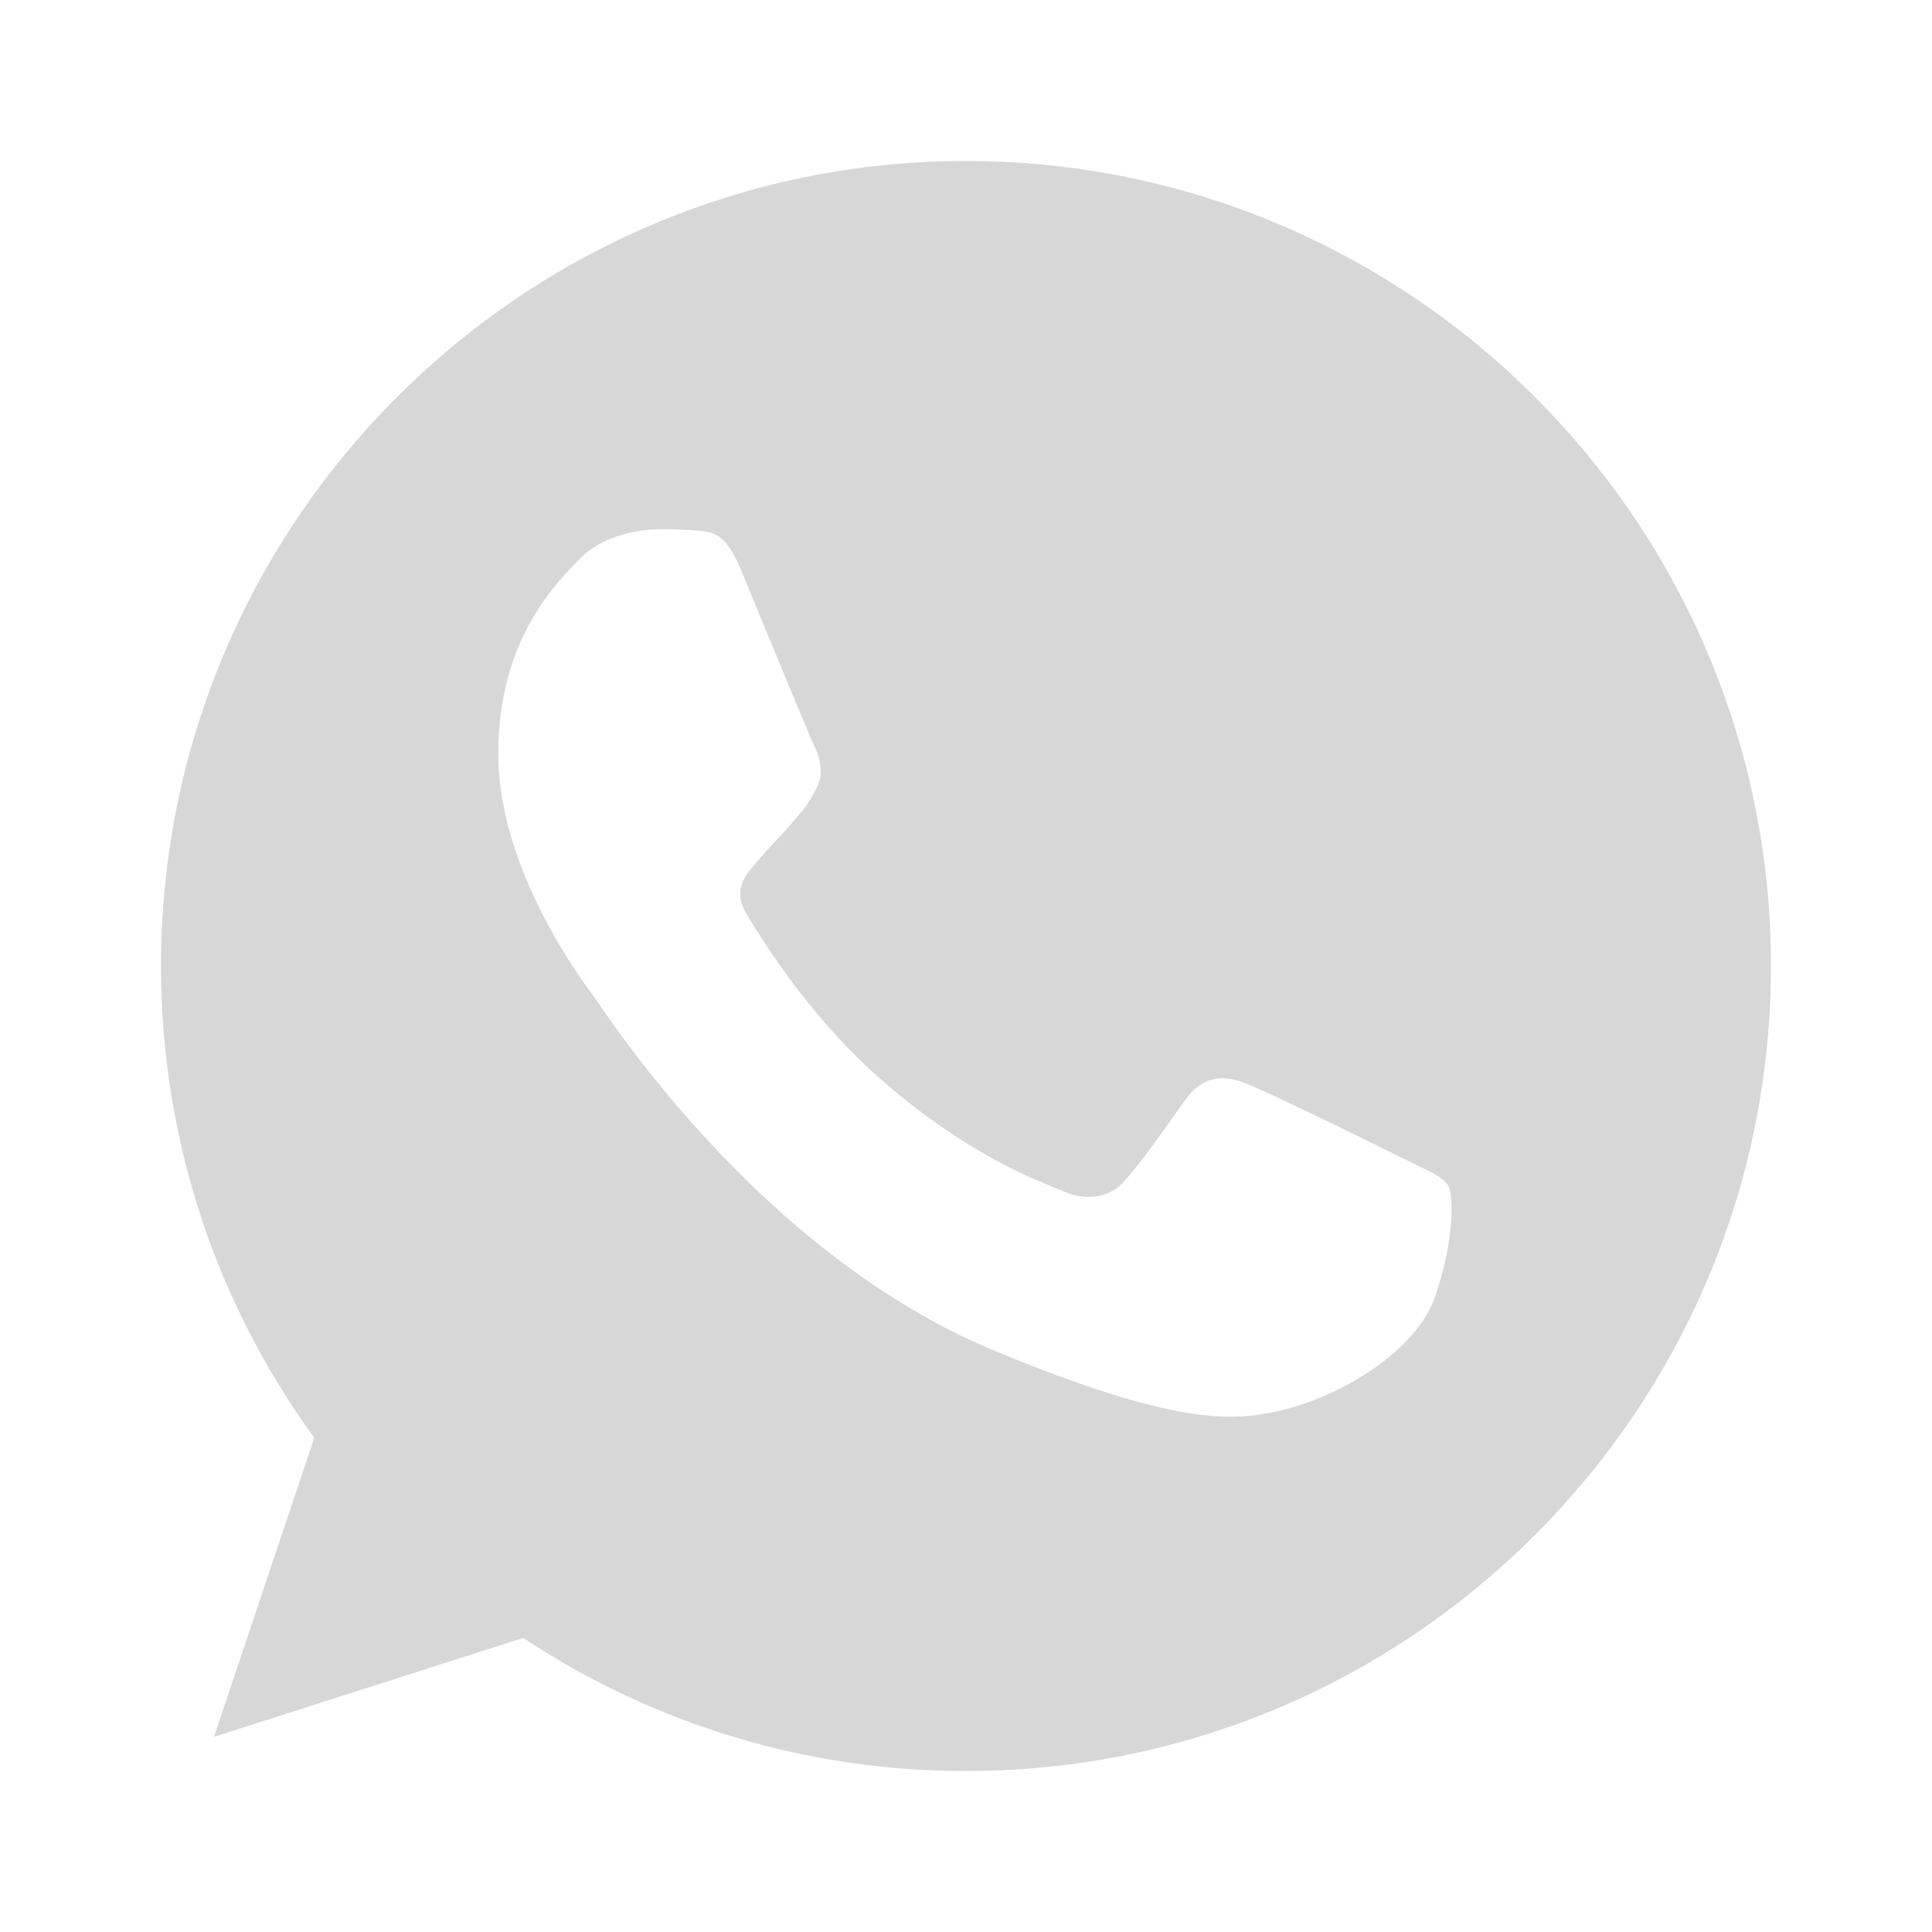
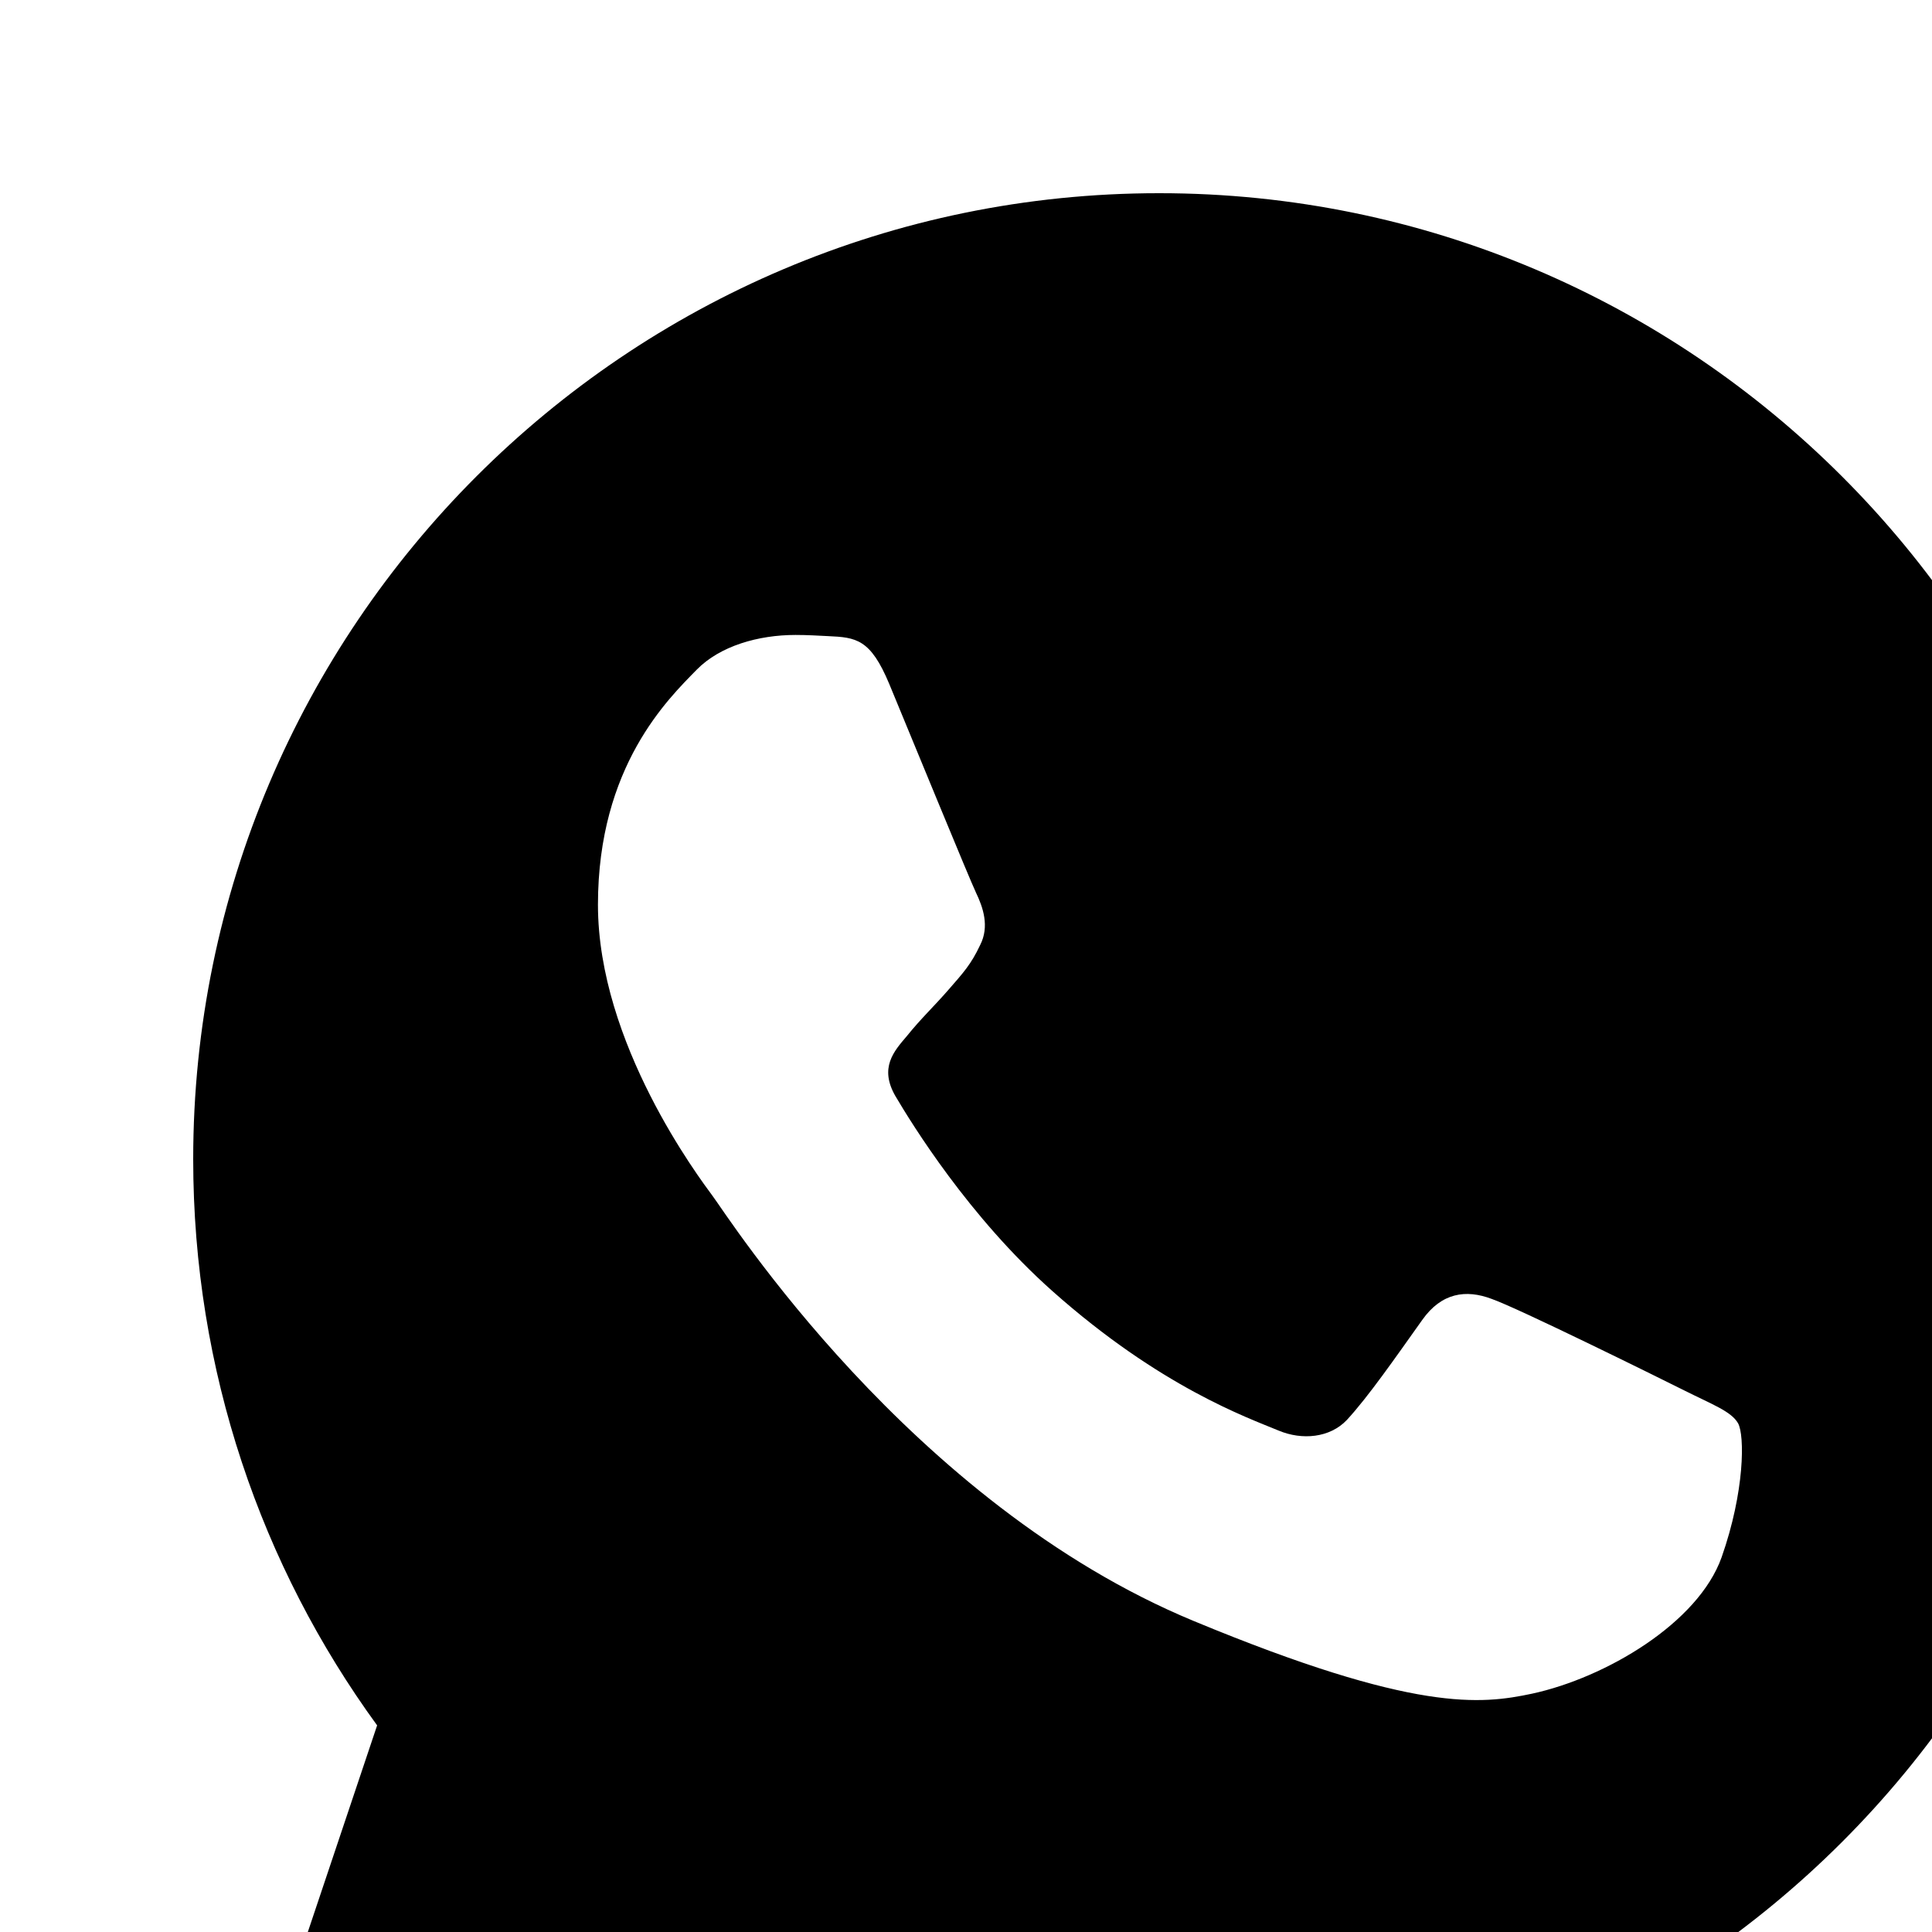
- <svg xmlns="http://www.w3.org/2000/svg" width="24" height="24" fill="none">
-   <path d="M12.002 2h-.005C6.485 2 2 6.485 2 12c0 2.188.705 4.215 1.904 5.861l-1.246 3.715L6.5 20.347A9.913 9.913 0 0012.002 22C17.517 22 22 17.514 22 12S17.516 2 12.002 2zm5.82 14.121c-.242.681-1.2 1.247-1.963 1.412-.523.11-1.205.2-3.503-.753-2.938-1.218-4.831-4.204-4.978-4.398-.142-.193-1.188-1.58-1.188-3.016 0-1.435.729-2.133 1.022-2.433.242-.247.64-.36 1.023-.36.124 0 .235.007.335.012.294.013.441.03.635.494.241.581.829 2.016.899 2.163.071.148.142.348.042.542-.094.2-.176.288-.324.458-.147.17-.287.3-.434.483-.136.159-.288.329-.118.623.17.287.758 1.246 1.623 2.016 1.116.993 2.02 1.311 2.345 1.446.24.1.528.076.705-.111.223-.242.5-.642.78-1.035.2-.283.453-.318.718-.218.27.094 1.699.8 1.993.947.293.147.487.217.558.34.07.124.07.706-.17 1.388z" fill="#000" opacity=".16" />
+ <svg xmlns="http://www.w3.org/2000/svg">
+   <path d="M12.002 2h-.005C6.485 2 2 6.485 2 12c0 2.188.705 4.215 1.904 5.861l-1.246 3.715L6.5 20.347A9.913 9.913 0 0012.002 22C17.517 22 22 17.514 22 12S17.516 2 12.002 2zm5.82 14.121c-.242.681-1.2 1.247-1.963 1.412-.523.11-1.205.2-3.503-.753-2.938-1.218-4.831-4.204-4.978-4.398-.142-.193-1.188-1.58-1.188-3.016 0-1.435.729-2.133 1.022-2.433.242-.247.64-.36 1.023-.36.124 0 .235.007.335.012.294.013.441.03.635.494.241.581.829 2.016.899 2.163.071.148.142.348.042.542-.094.2-.176.288-.324.458-.147.17-.287.3-.434.483-.136.159-.288.329-.118.623.17.287.758 1.246 1.623 2.016 1.116.993 2.02 1.311 2.345 1.446.24.1.528.076.705-.111.223-.242.5-.642.78-1.035.2-.283.453-.318.718-.218.27.094 1.699.8 1.993.947.293.147.487.217.558.34.07.124.07.706-.17 1.388z" />
</svg>
